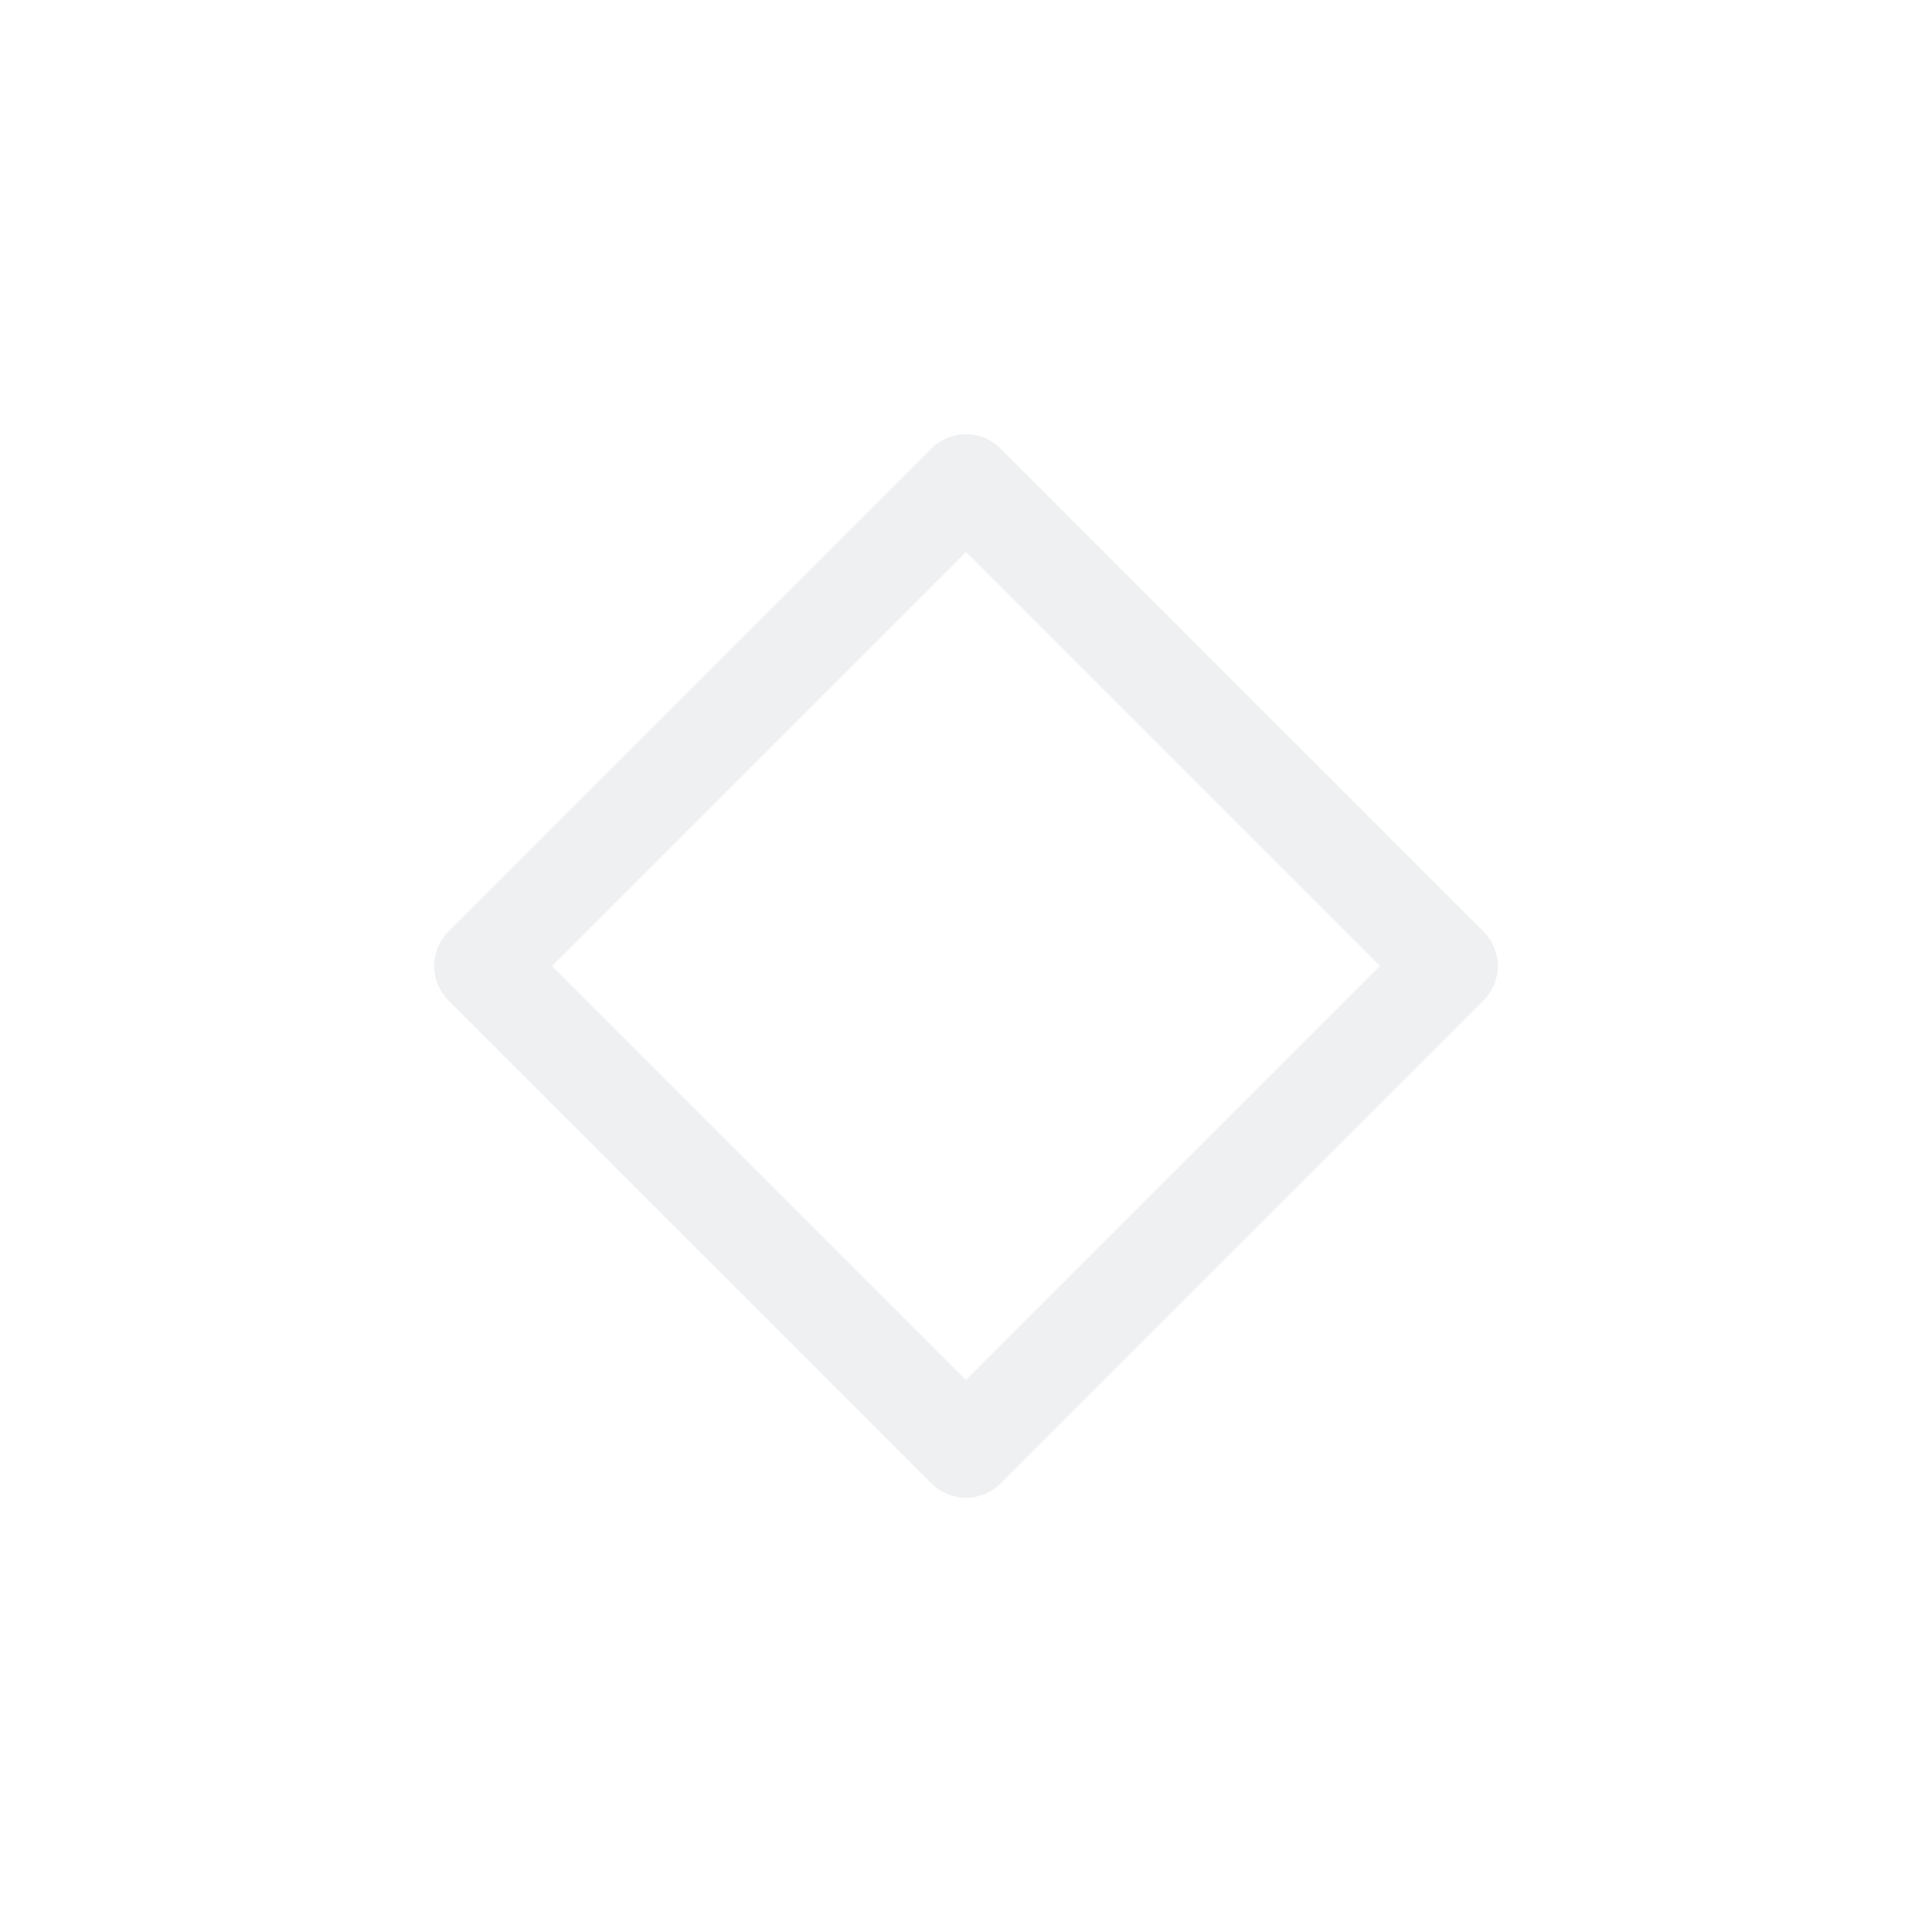
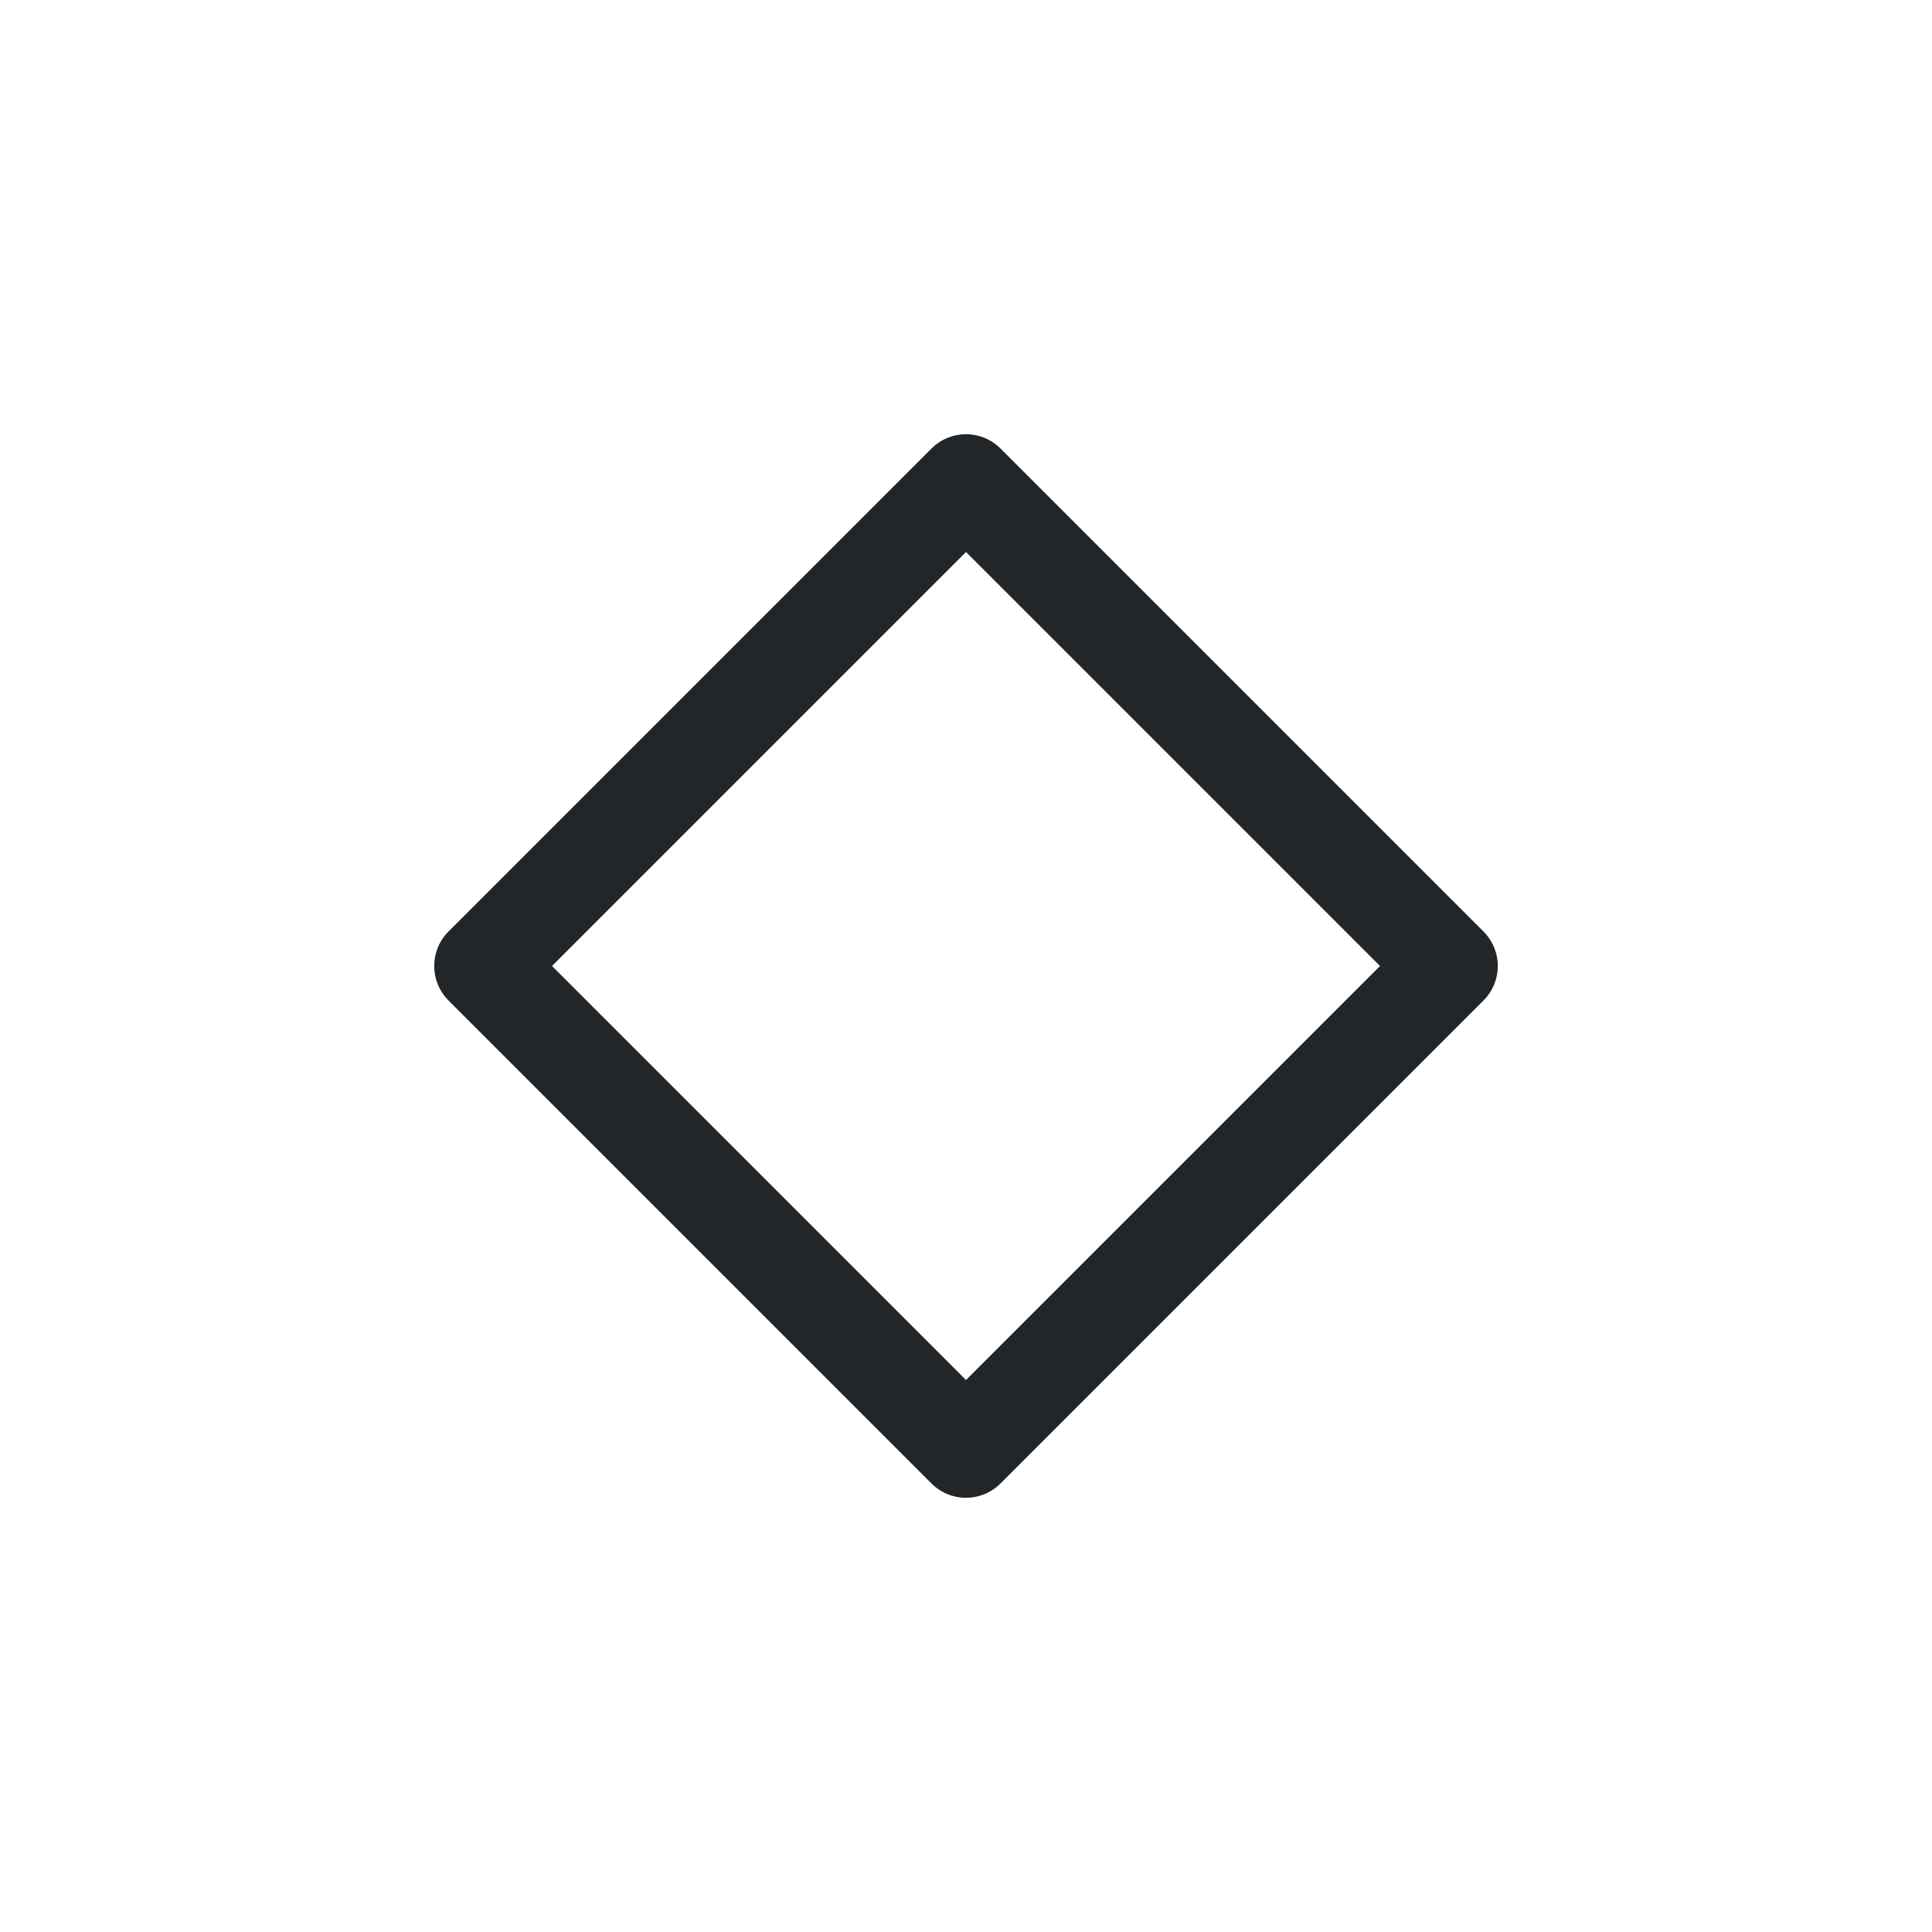
<svg xmlns="http://www.w3.org/2000/svg" viewBox="0 0 50 50" version="1.2" baseProfile="tiny">
  <defs>
</defs>
  <g fill="none" stroke="black" stroke-width="1" fill-rule="evenodd" stroke-linecap="square" stroke-linejoin="bevel">
-     <g fill="none" stroke="#eff0f1" stroke-opacity="1" stroke-width="1.01" stroke-linecap="round" stroke-linejoin="round" transform="matrix(2.5,0,0,2.5,2.5,2.5)" font-family="Segoe UI" font-size="11" font-weight="400" font-style="normal">
+     <g fill="none" stroke="#232629" stroke-opacity="1" stroke-width="1.01" stroke-linecap="round" stroke-linejoin="round" transform="matrix(2.5,0,0,2.5,2.5,2.5)" font-family="Segoe UI" font-size="10" font-weight="400" font-style="normal">
      <path vector-effect="none" fill-rule="evenodd" d="M4,9 L9,4 L14,9 L9,14 L4,9" />
    </g>
-     <g fill="none" stroke="#000000" stroke-opacity="1" stroke-width="1" stroke-linecap="square" stroke-linejoin="bevel" transform="matrix(1,0,0,1,0,0)" font-family="Segoe UI" font-size="11" font-weight="400" font-style="normal">
+     <g fill="none" stroke="#000000" stroke-opacity="1" stroke-width="1" stroke-linecap="square" stroke-linejoin="bevel" transform="matrix(1,0,0,1,0,0)" font-family="Segoe UI" font-size="10" font-weight="400" font-style="normal">
</g>
  </g>
</svg>
